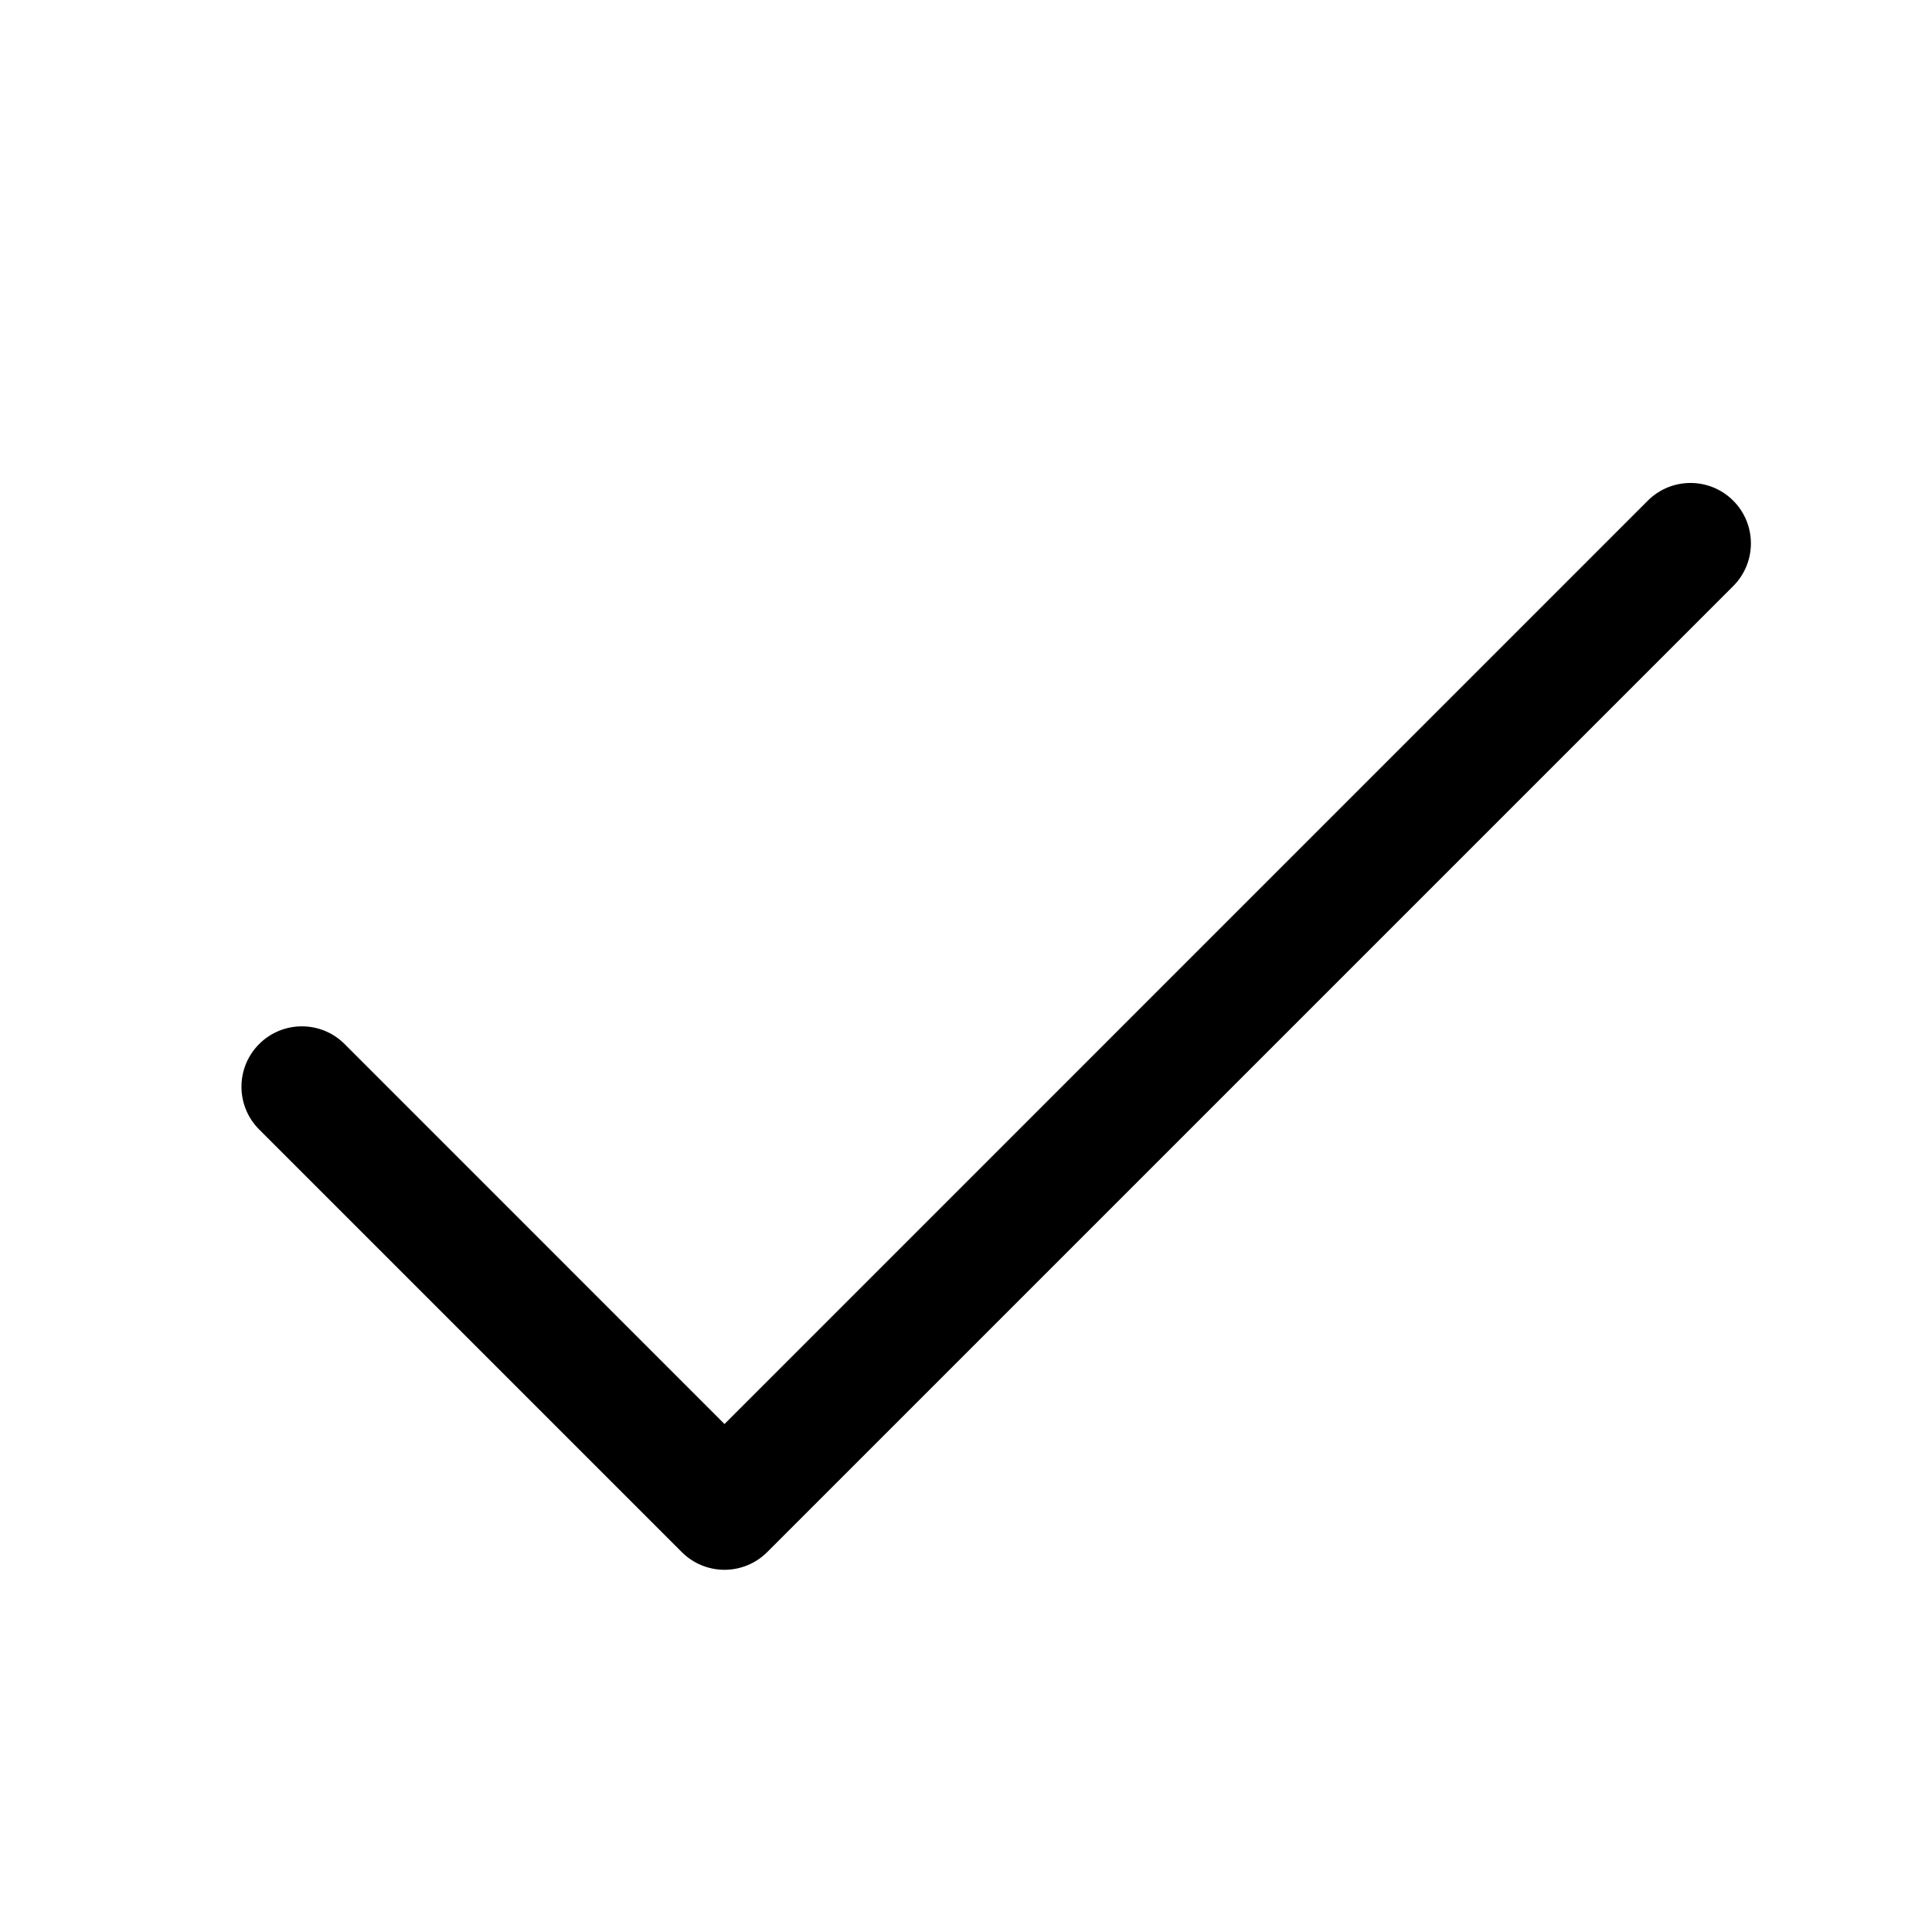
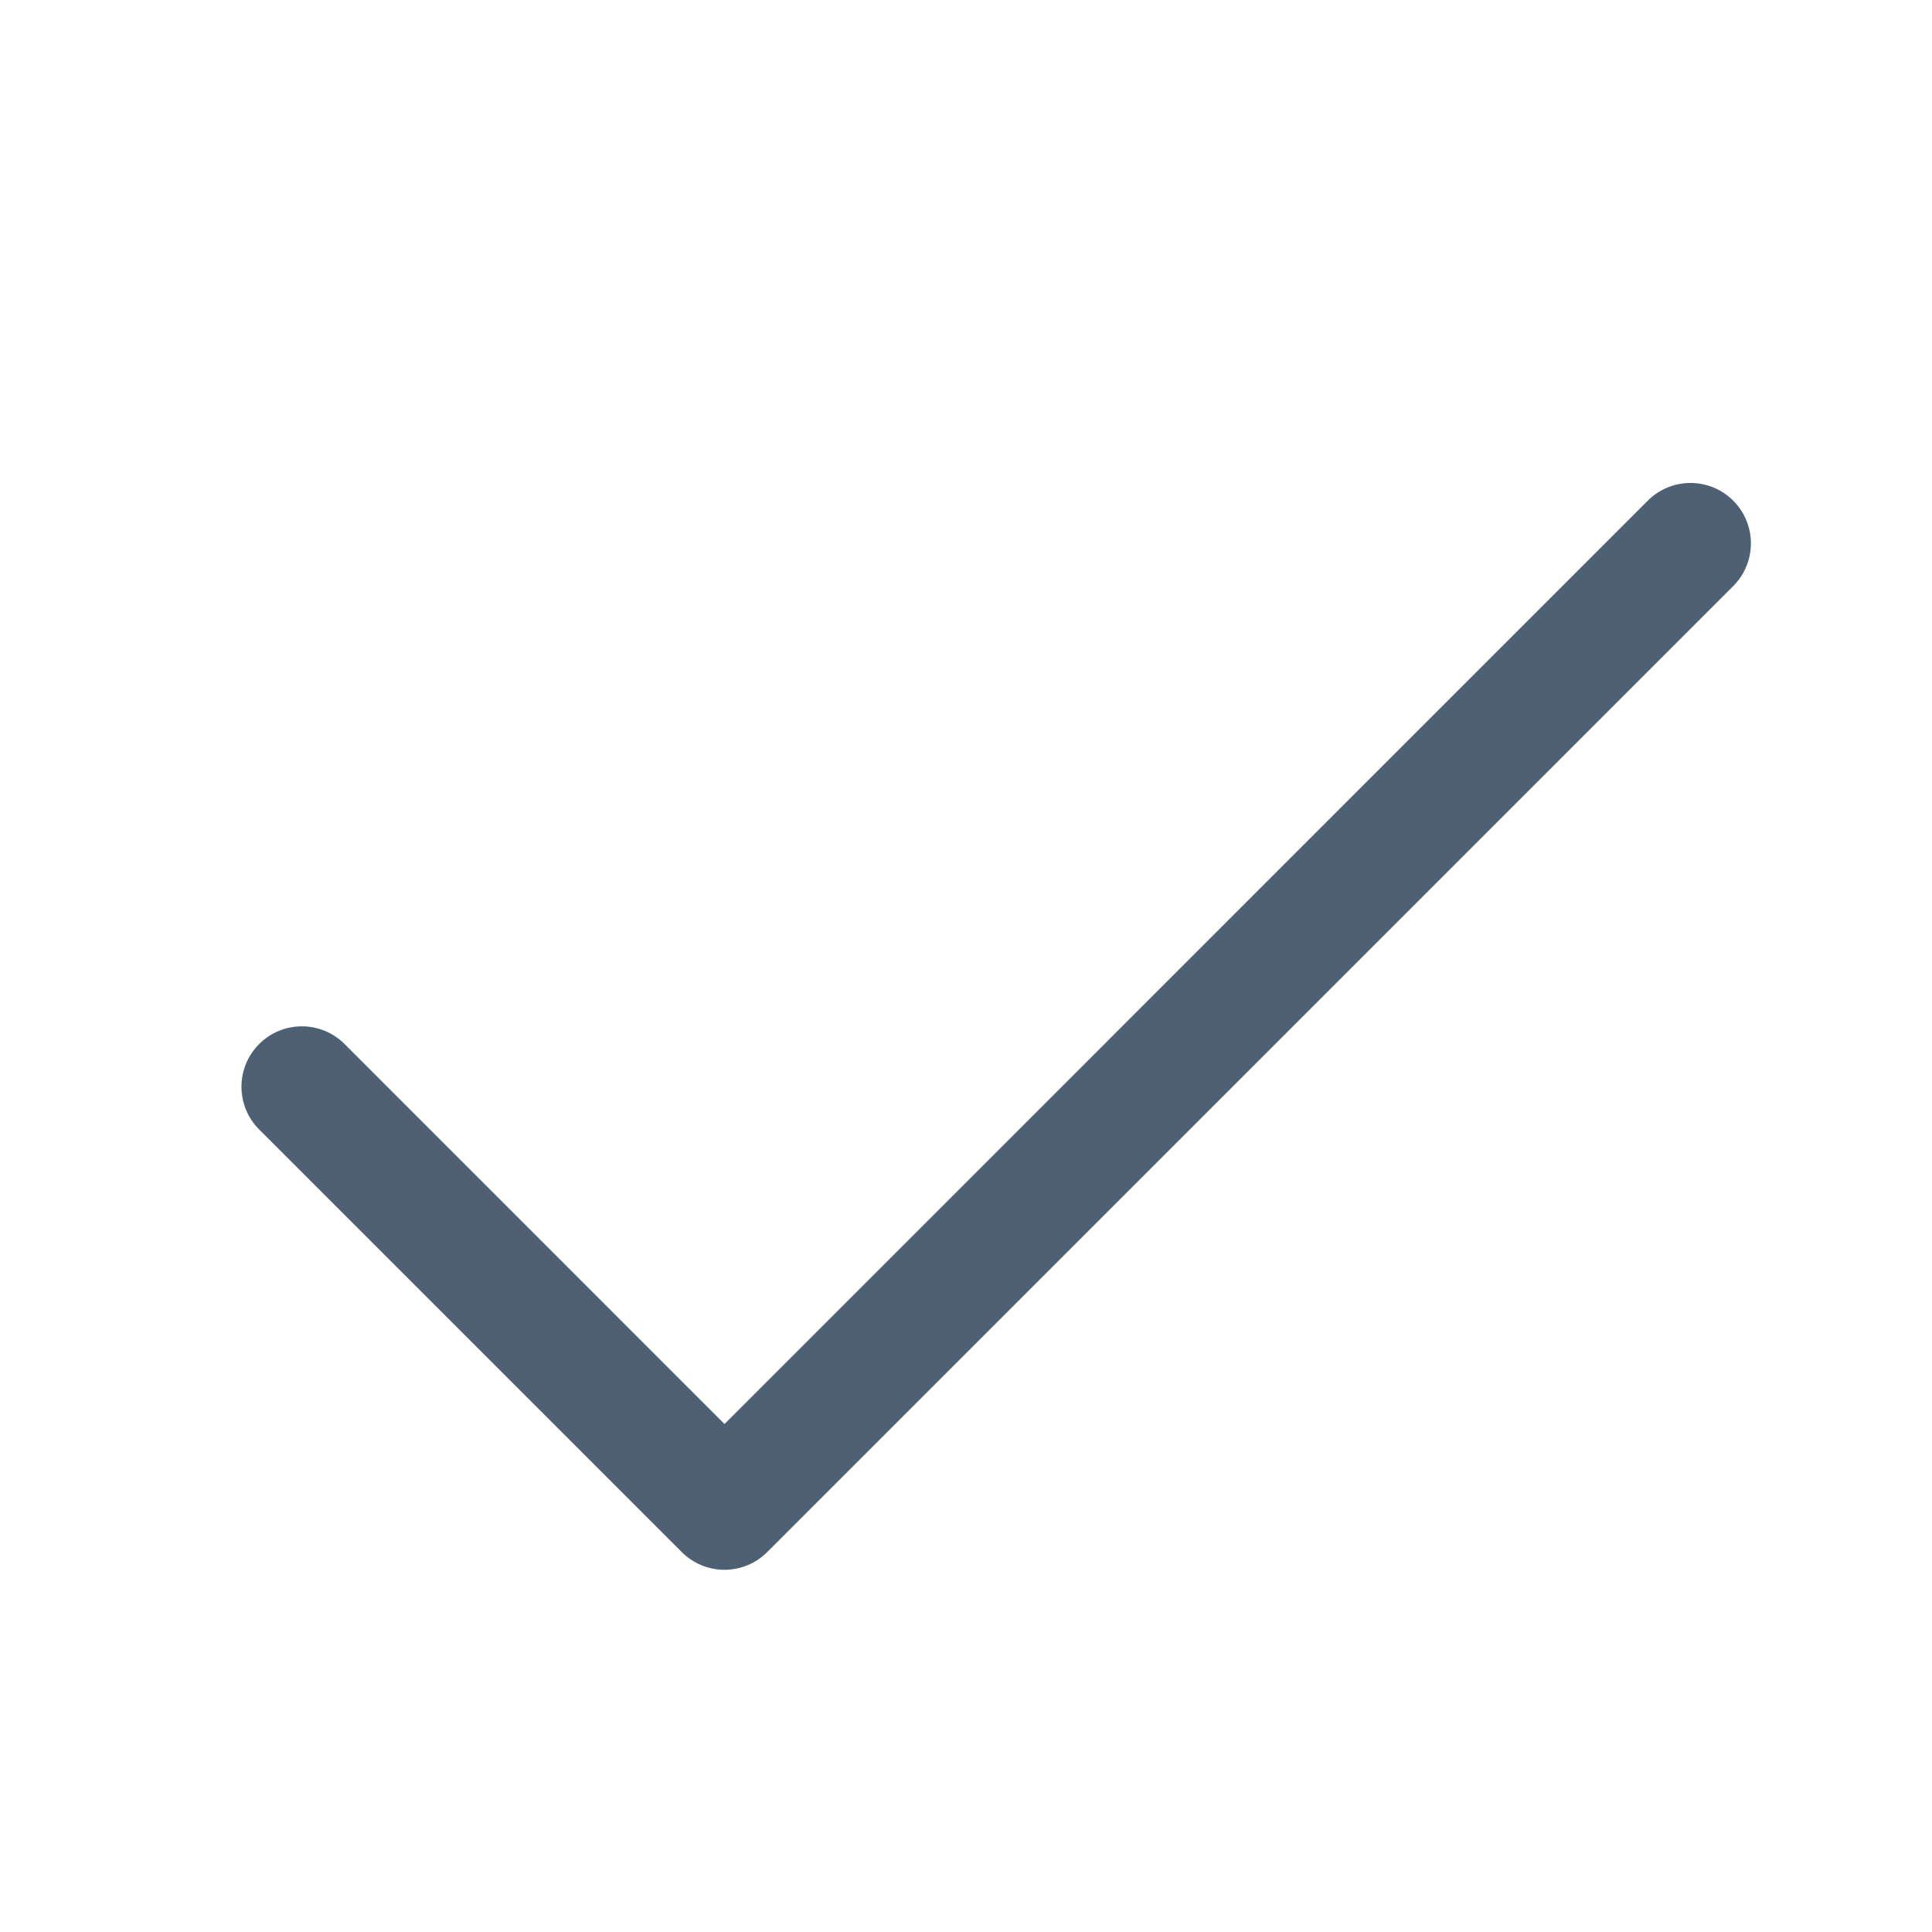
- <svg xmlns="http://www.w3.org/2000/svg" width="32" height="32" fill="#000000" viewBox="0 0 256 256">
+ <svg xmlns="http://www.w3.org/2000/svg" width="24" height="24" fill="#4e6074" viewBox="0 0 256 256">
  <path d="M229.66,77.66l-128,128a8,8,0,0,1-11.32,0l-56-56a8,8,0,0,1,11.32-11.32L96,188.69,218.34,66.34a8,8,0,0,1,11.32,11.32Z" />
</svg>
